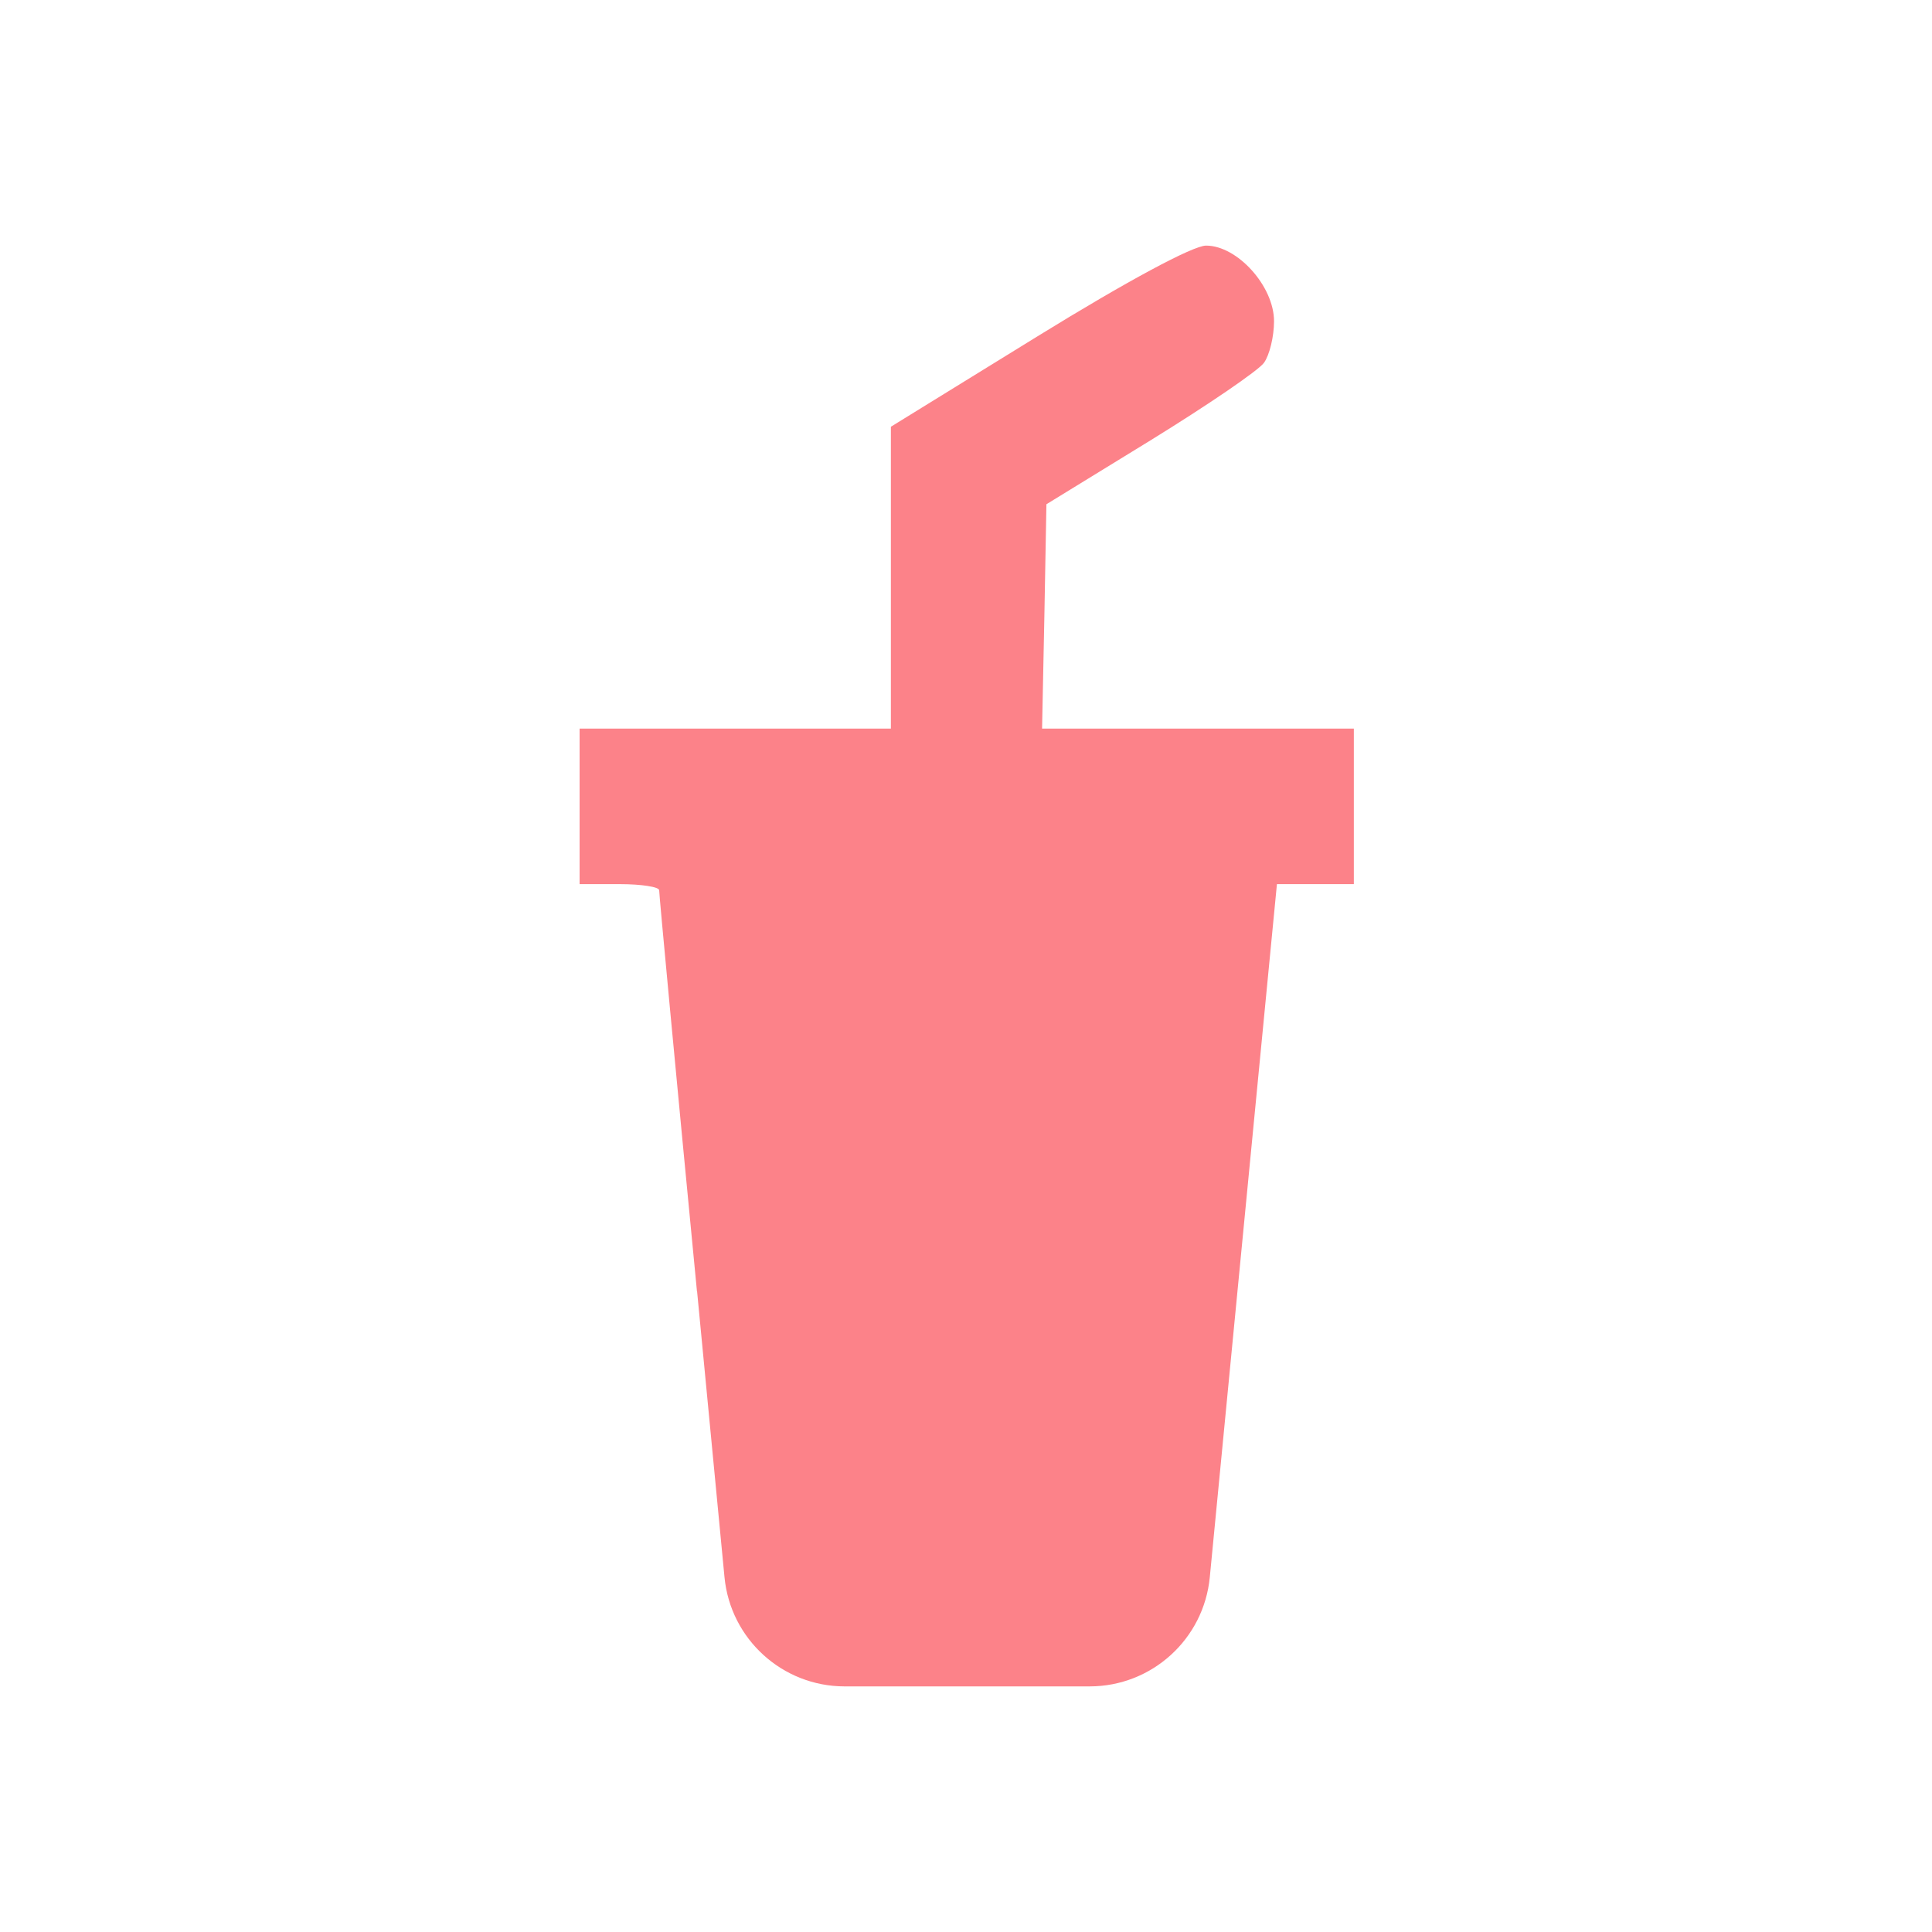
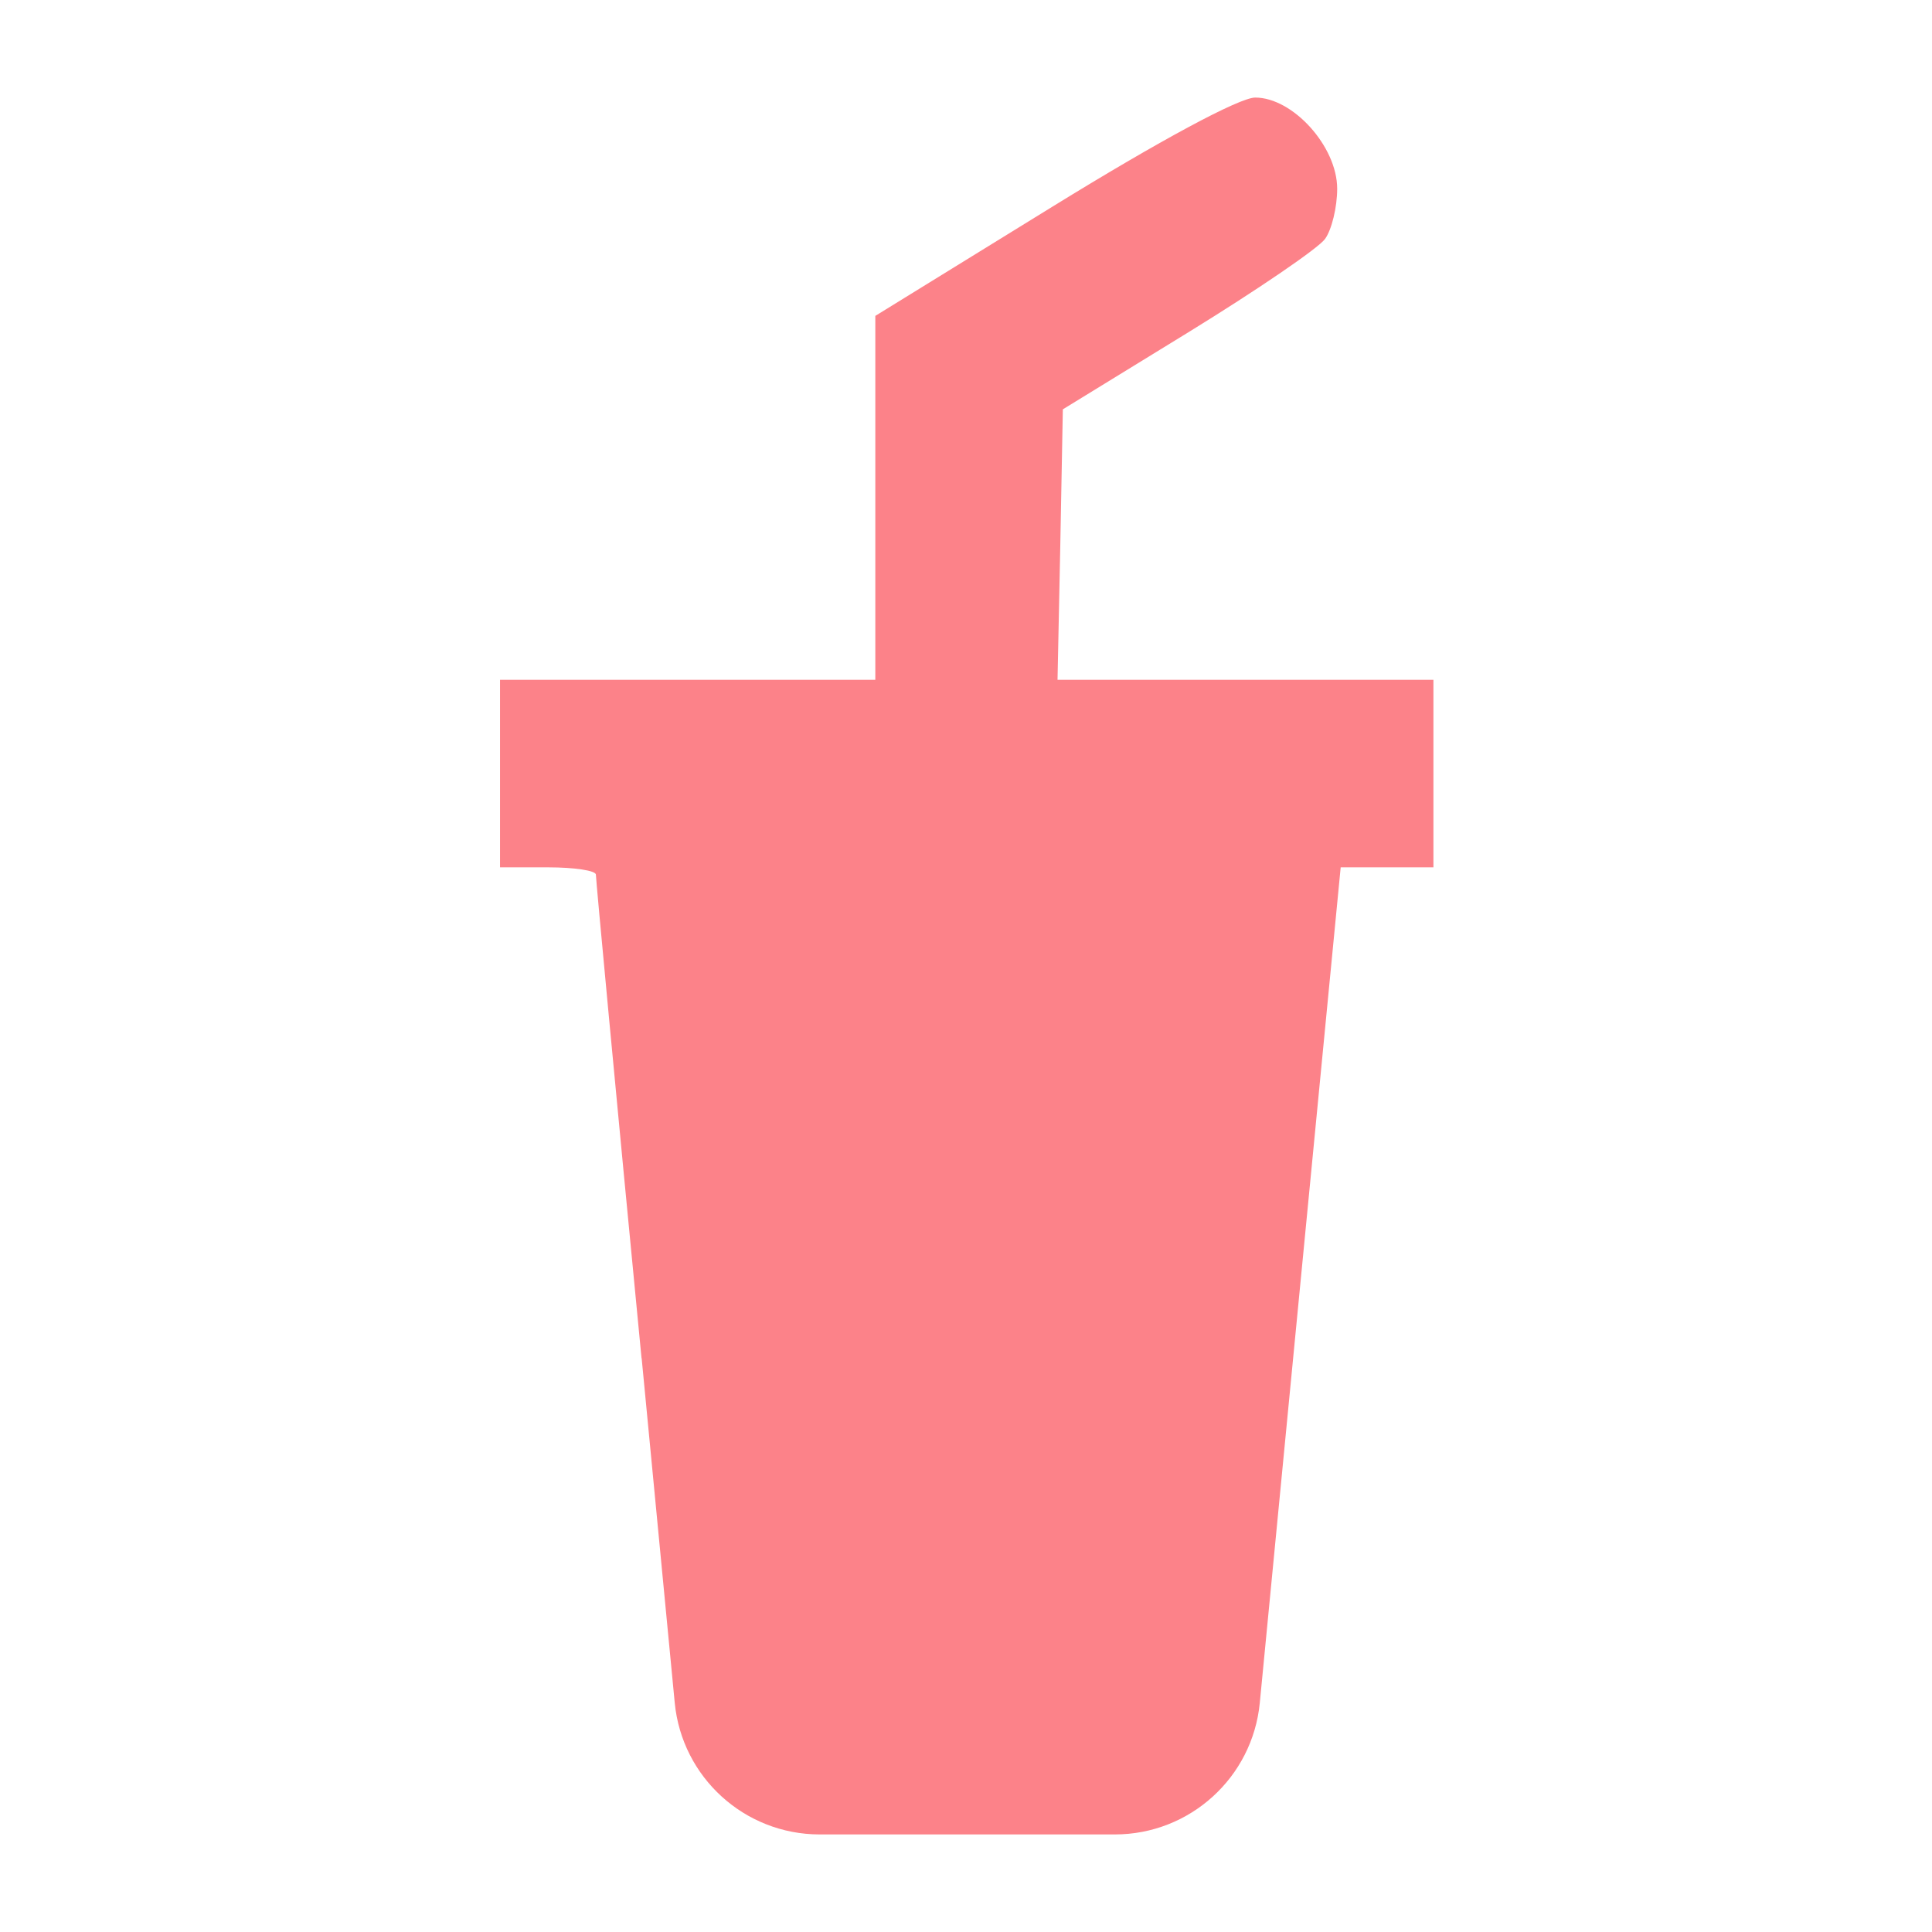
- <svg xmlns="http://www.w3.org/2000/svg" width="16" height="16" fill="none">
-   <path d="M5.772 10.695c-.174-1.8-.314-3.294-.313-3.322.001-.028-.147-.051-.328-.051H4.8V6.034h2.578v-2.5l1.216-.75c.741-.457 1.286-.75 1.394-.75.26 0 .563.337.563.626 0 .126-.037.28-.083.344-.045.064-.47.353-.942.644l-.86.528-.017.929-.019.929h2.582v1.288h-.637l-.322 3.322-.234 2.418a1 1 0 0 1-.995.904h-2.03A1 1 0 0 1 6 13.062l-.227-2.367Z" fill="#FC8289" />
+ <svg xmlns="http://www.w3.org/2000/svg" width="16" height="16" fill="none" version="1.1" id="svg1">
+   <defs id="defs1" />
+   <path d="M 5.313,11.249 C 5.103,9.079 4.934,7.278 4.935,7.244 4.937,7.21 4.758,7.183 4.54,7.183 H 4.141 V 5.63 h 3.108 V 2.616 L 8.715,1.712 C 9.608,1.161 10.265,0.808 10.395,0.808 c 0.313,0 0.679,0.406 0.679,0.755 0,0.152 -0.045,0.338 -0.1,0.415 -0.054,0.077 -0.567,0.426 -1.136,0.776 L 8.802,3.39 8.781,4.51 8.758,5.63 H 11.871 V 7.183 H 11.103 L 10.715,11.188 10.433,14.103 A 1.206,1.206 0 0 1 9.233,15.192 H 6.786 A 1.206,1.206 0 0 1 5.588,14.103 L 5.314,11.249 Z" fill="#fc8289" id="path1" style="stroke-width:1.206" />
</svg>
